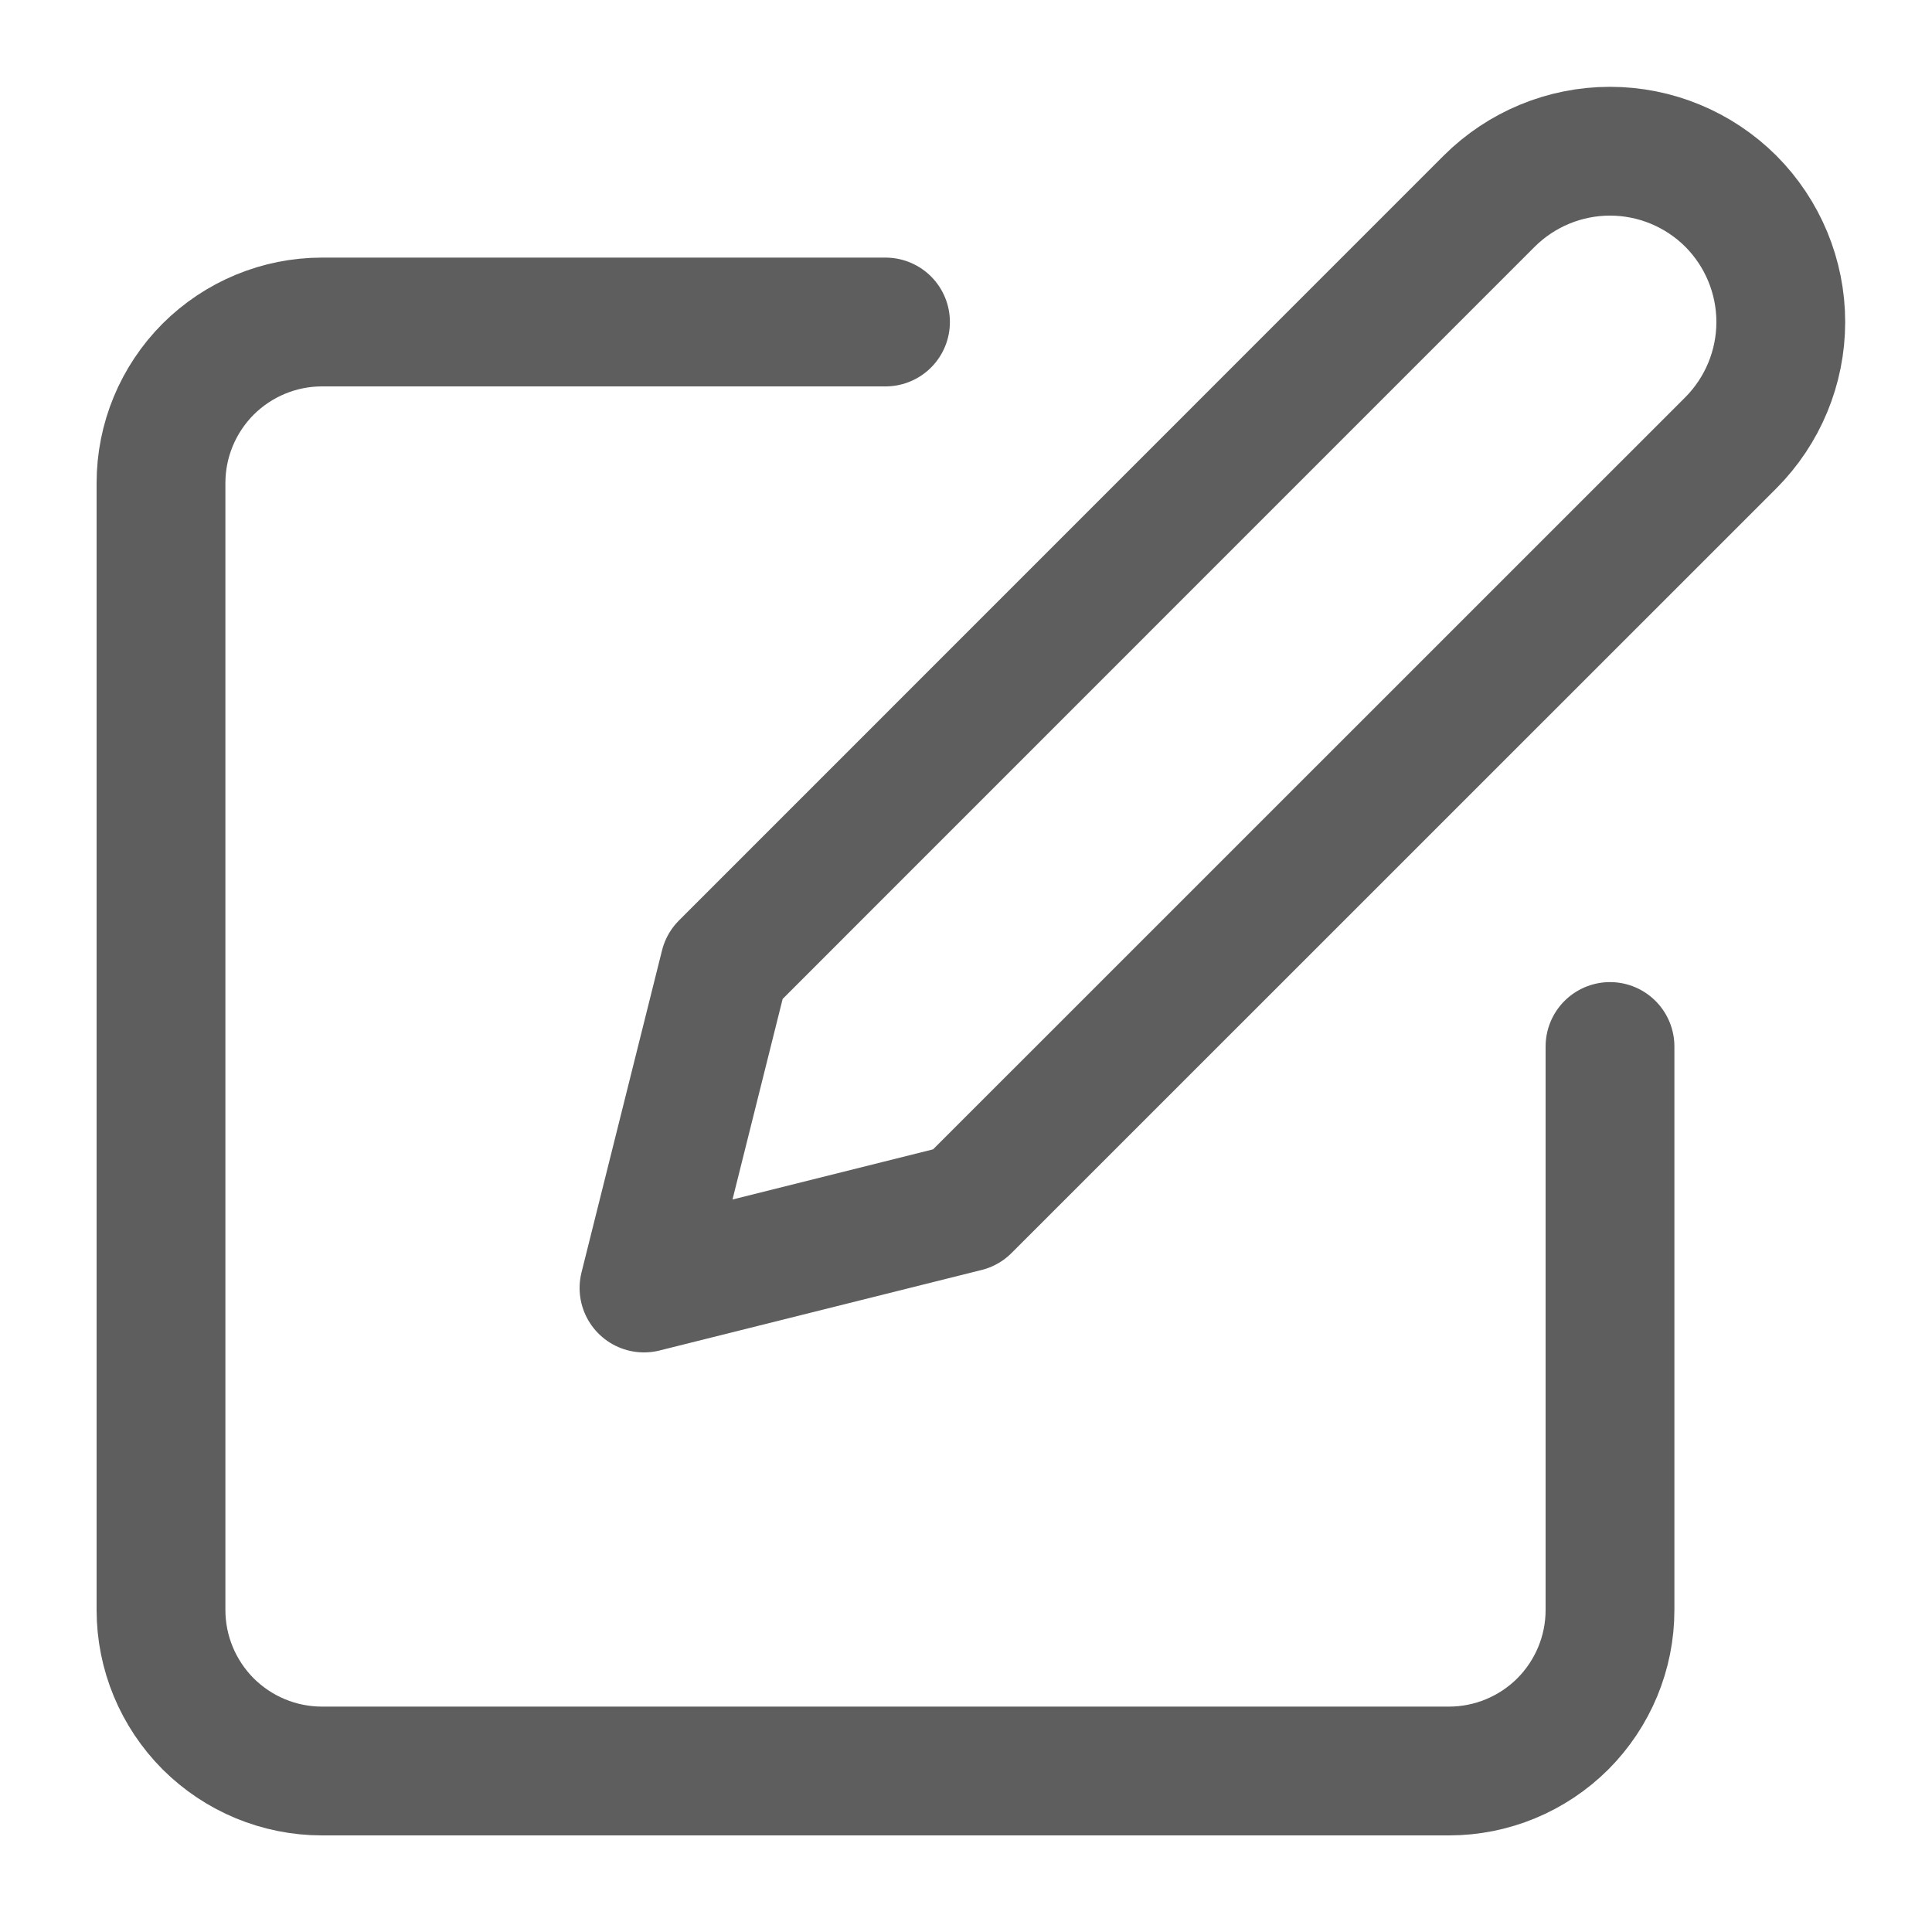
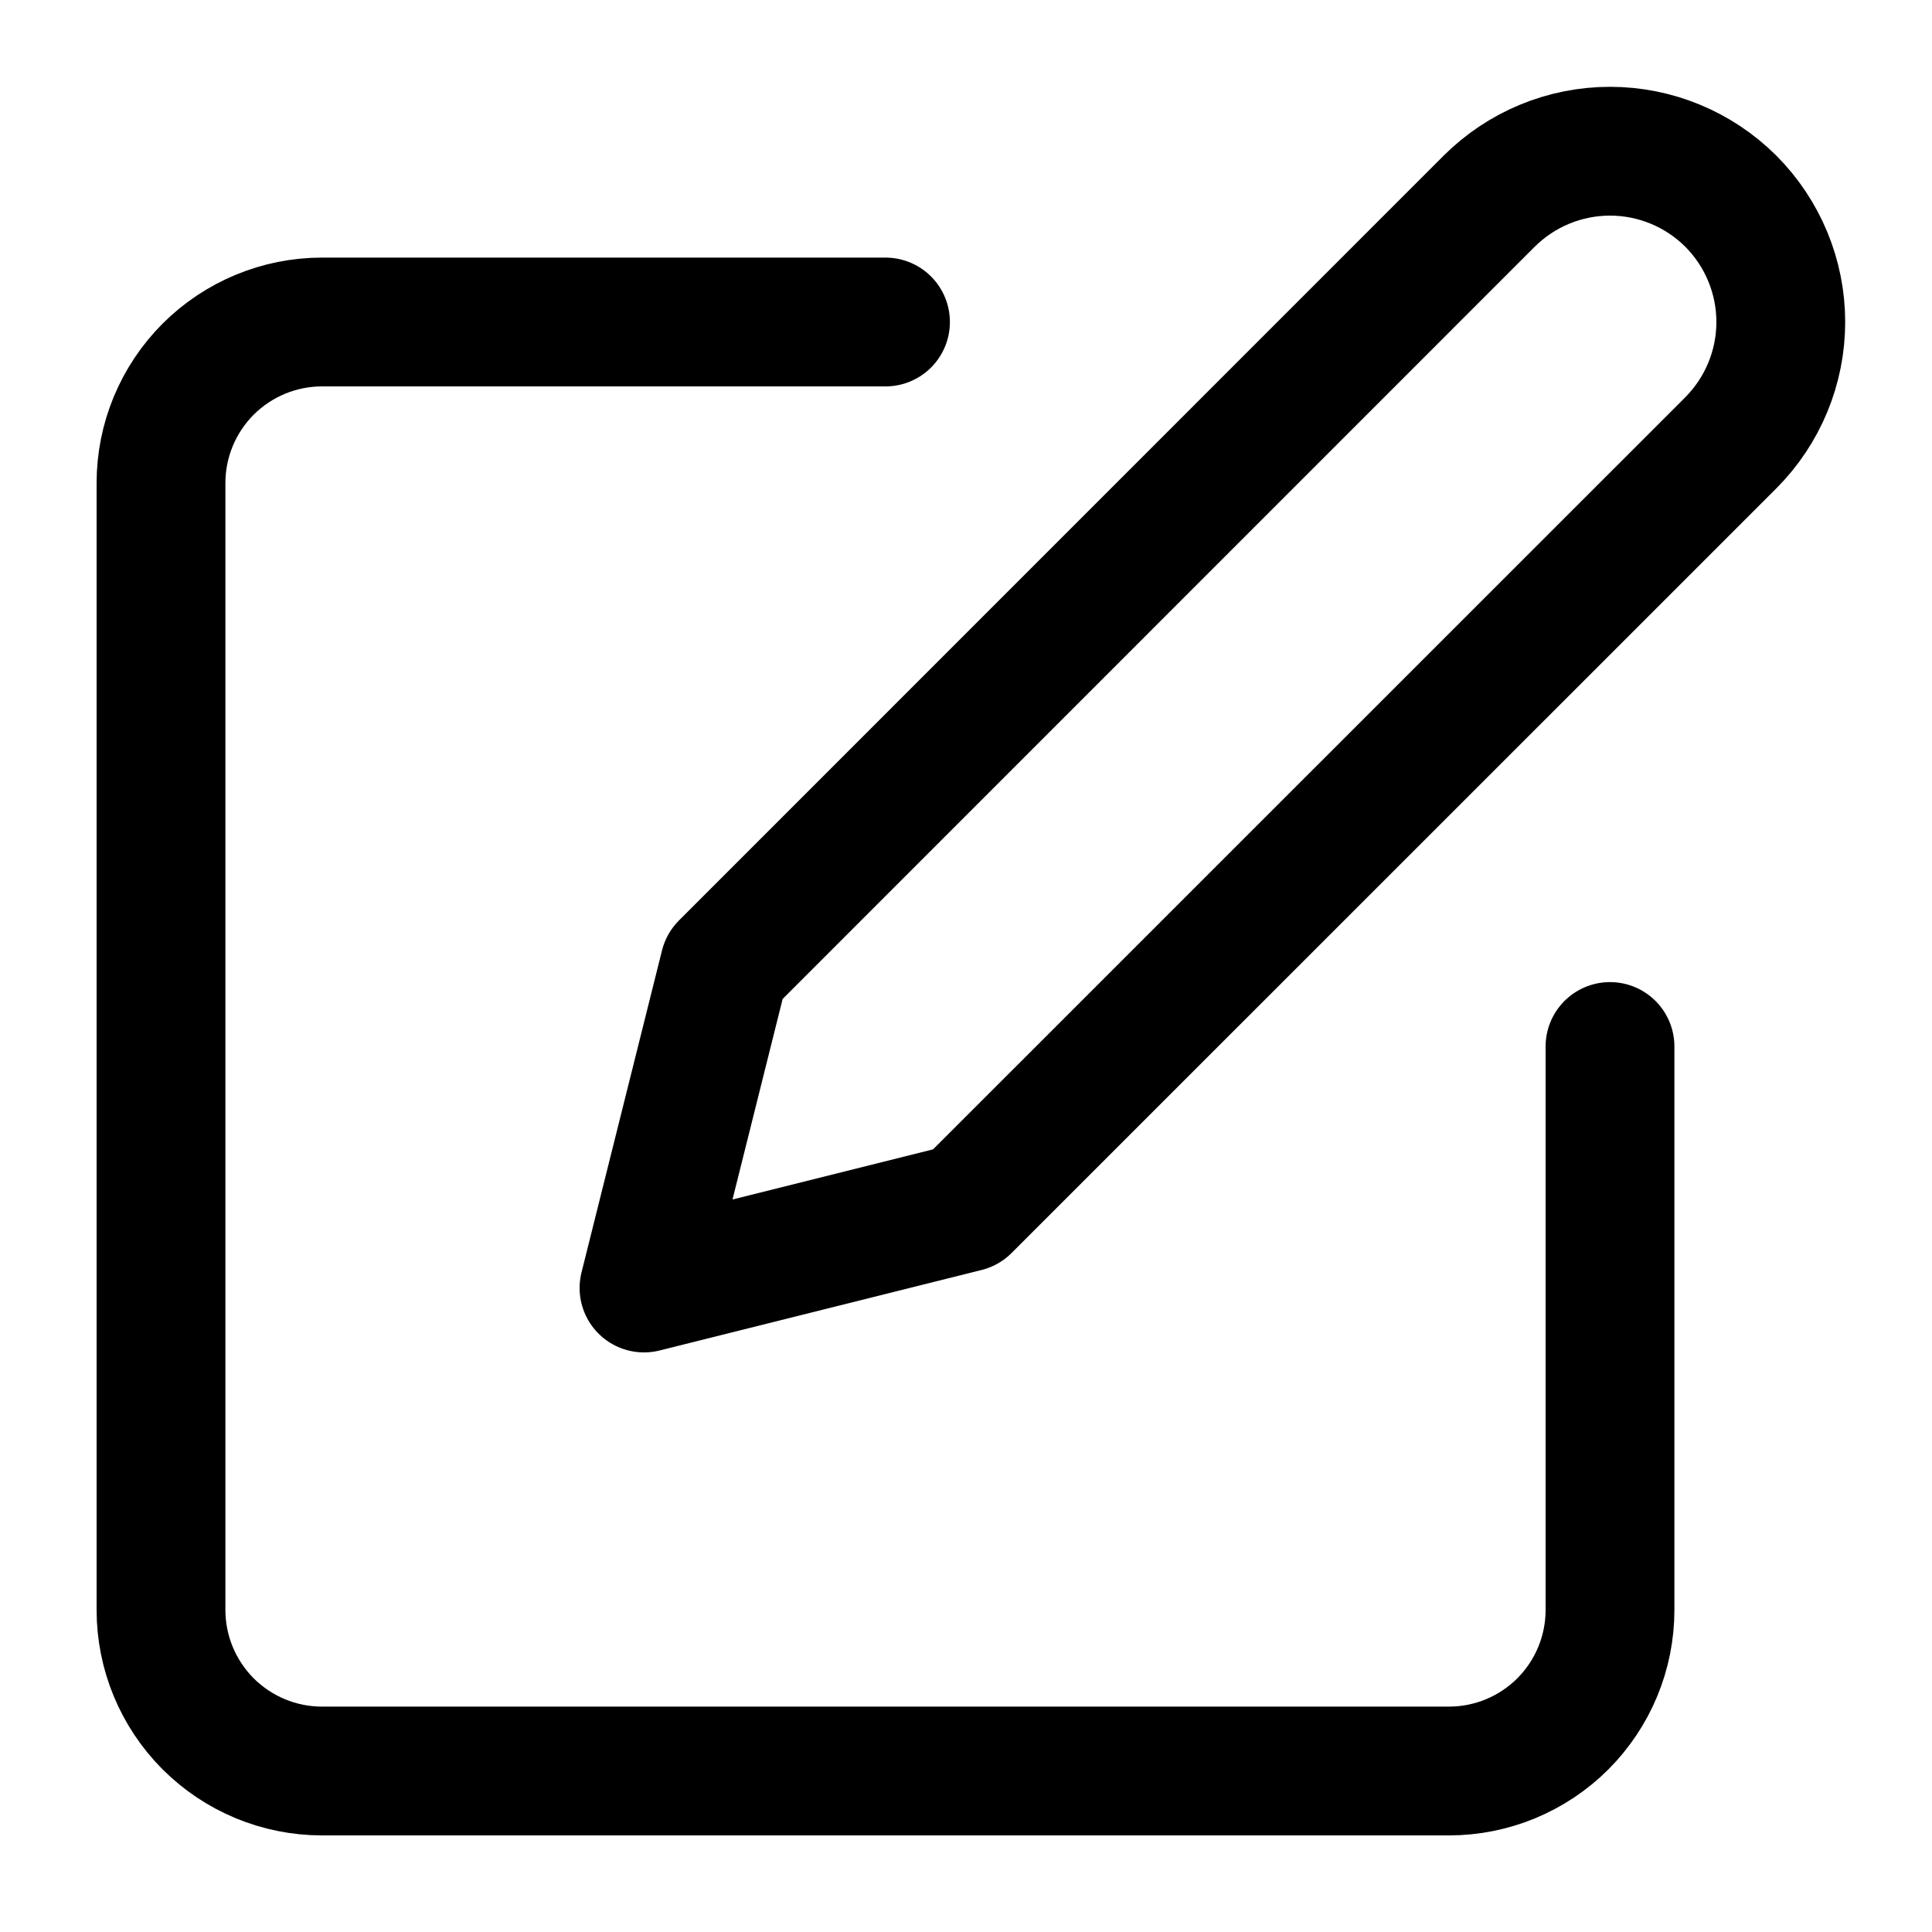
- <svg xmlns="http://www.w3.org/2000/svg" width="15" height="15" viewBox="0 0 15 15" fill="none">
-   <path d="M6.875 2.5H2.5C2.168 2.5 1.851 2.632 1.616 2.866C1.382 3.101 1.25 3.418 1.25 3.75V12.5C1.25 12.832 1.382 13.149 1.616 13.384C1.851 13.618 2.168 13.75 2.5 13.75H11.25C11.582 13.75 11.899 13.618 12.134 13.384C12.368 13.149 12.5 12.832 12.5 12.5V8.125" stroke="#5E5E5E" stroke-linecap="round" stroke-linejoin="round" />
-   <path d="M11.562 1.562C11.811 1.314 12.148 1.174 12.5 1.174C12.852 1.174 13.189 1.314 13.438 1.562C13.686 1.811 13.826 2.148 13.826 2.5C13.826 2.852 13.686 3.189 13.438 3.438L7.5 9.375L5 10L5.625 7.5L11.562 1.562Z" stroke="#5E5E5E" stroke-linecap="round" stroke-linejoin="round" />
+ <svg xmlns="http://www.w3.org/2000/svg" viewBox="0 0 15 15" fill="none" stroke="currentColor">
+   <path d="M6.875 2.5H2.5C2.168 2.5 1.851 2.632 1.616 2.866C1.382 3.101 1.25 3.418 1.25 3.75V12.5C1.25 12.832 1.382 13.149 1.616 13.384C1.851 13.618 2.168 13.75 2.5 13.75H11.25C11.582 13.75 11.899 13.618 12.134 13.384C12.368 13.149 12.5 12.832 12.5 12.5V8.125" stroke-linecap="round" stroke-linejoin="round" />
+   <path d="M11.562 1.562C11.811 1.314 12.148 1.174 12.5 1.174C12.852 1.174 13.189 1.314 13.438 1.562C13.686 1.811 13.826 2.148 13.826 2.5C13.826 2.852 13.686 3.189 13.438 3.438L7.5 9.375L5 10L5.625 7.5L11.562 1.562Z" stroke-linecap="round" stroke-linejoin="round" />
</svg>
